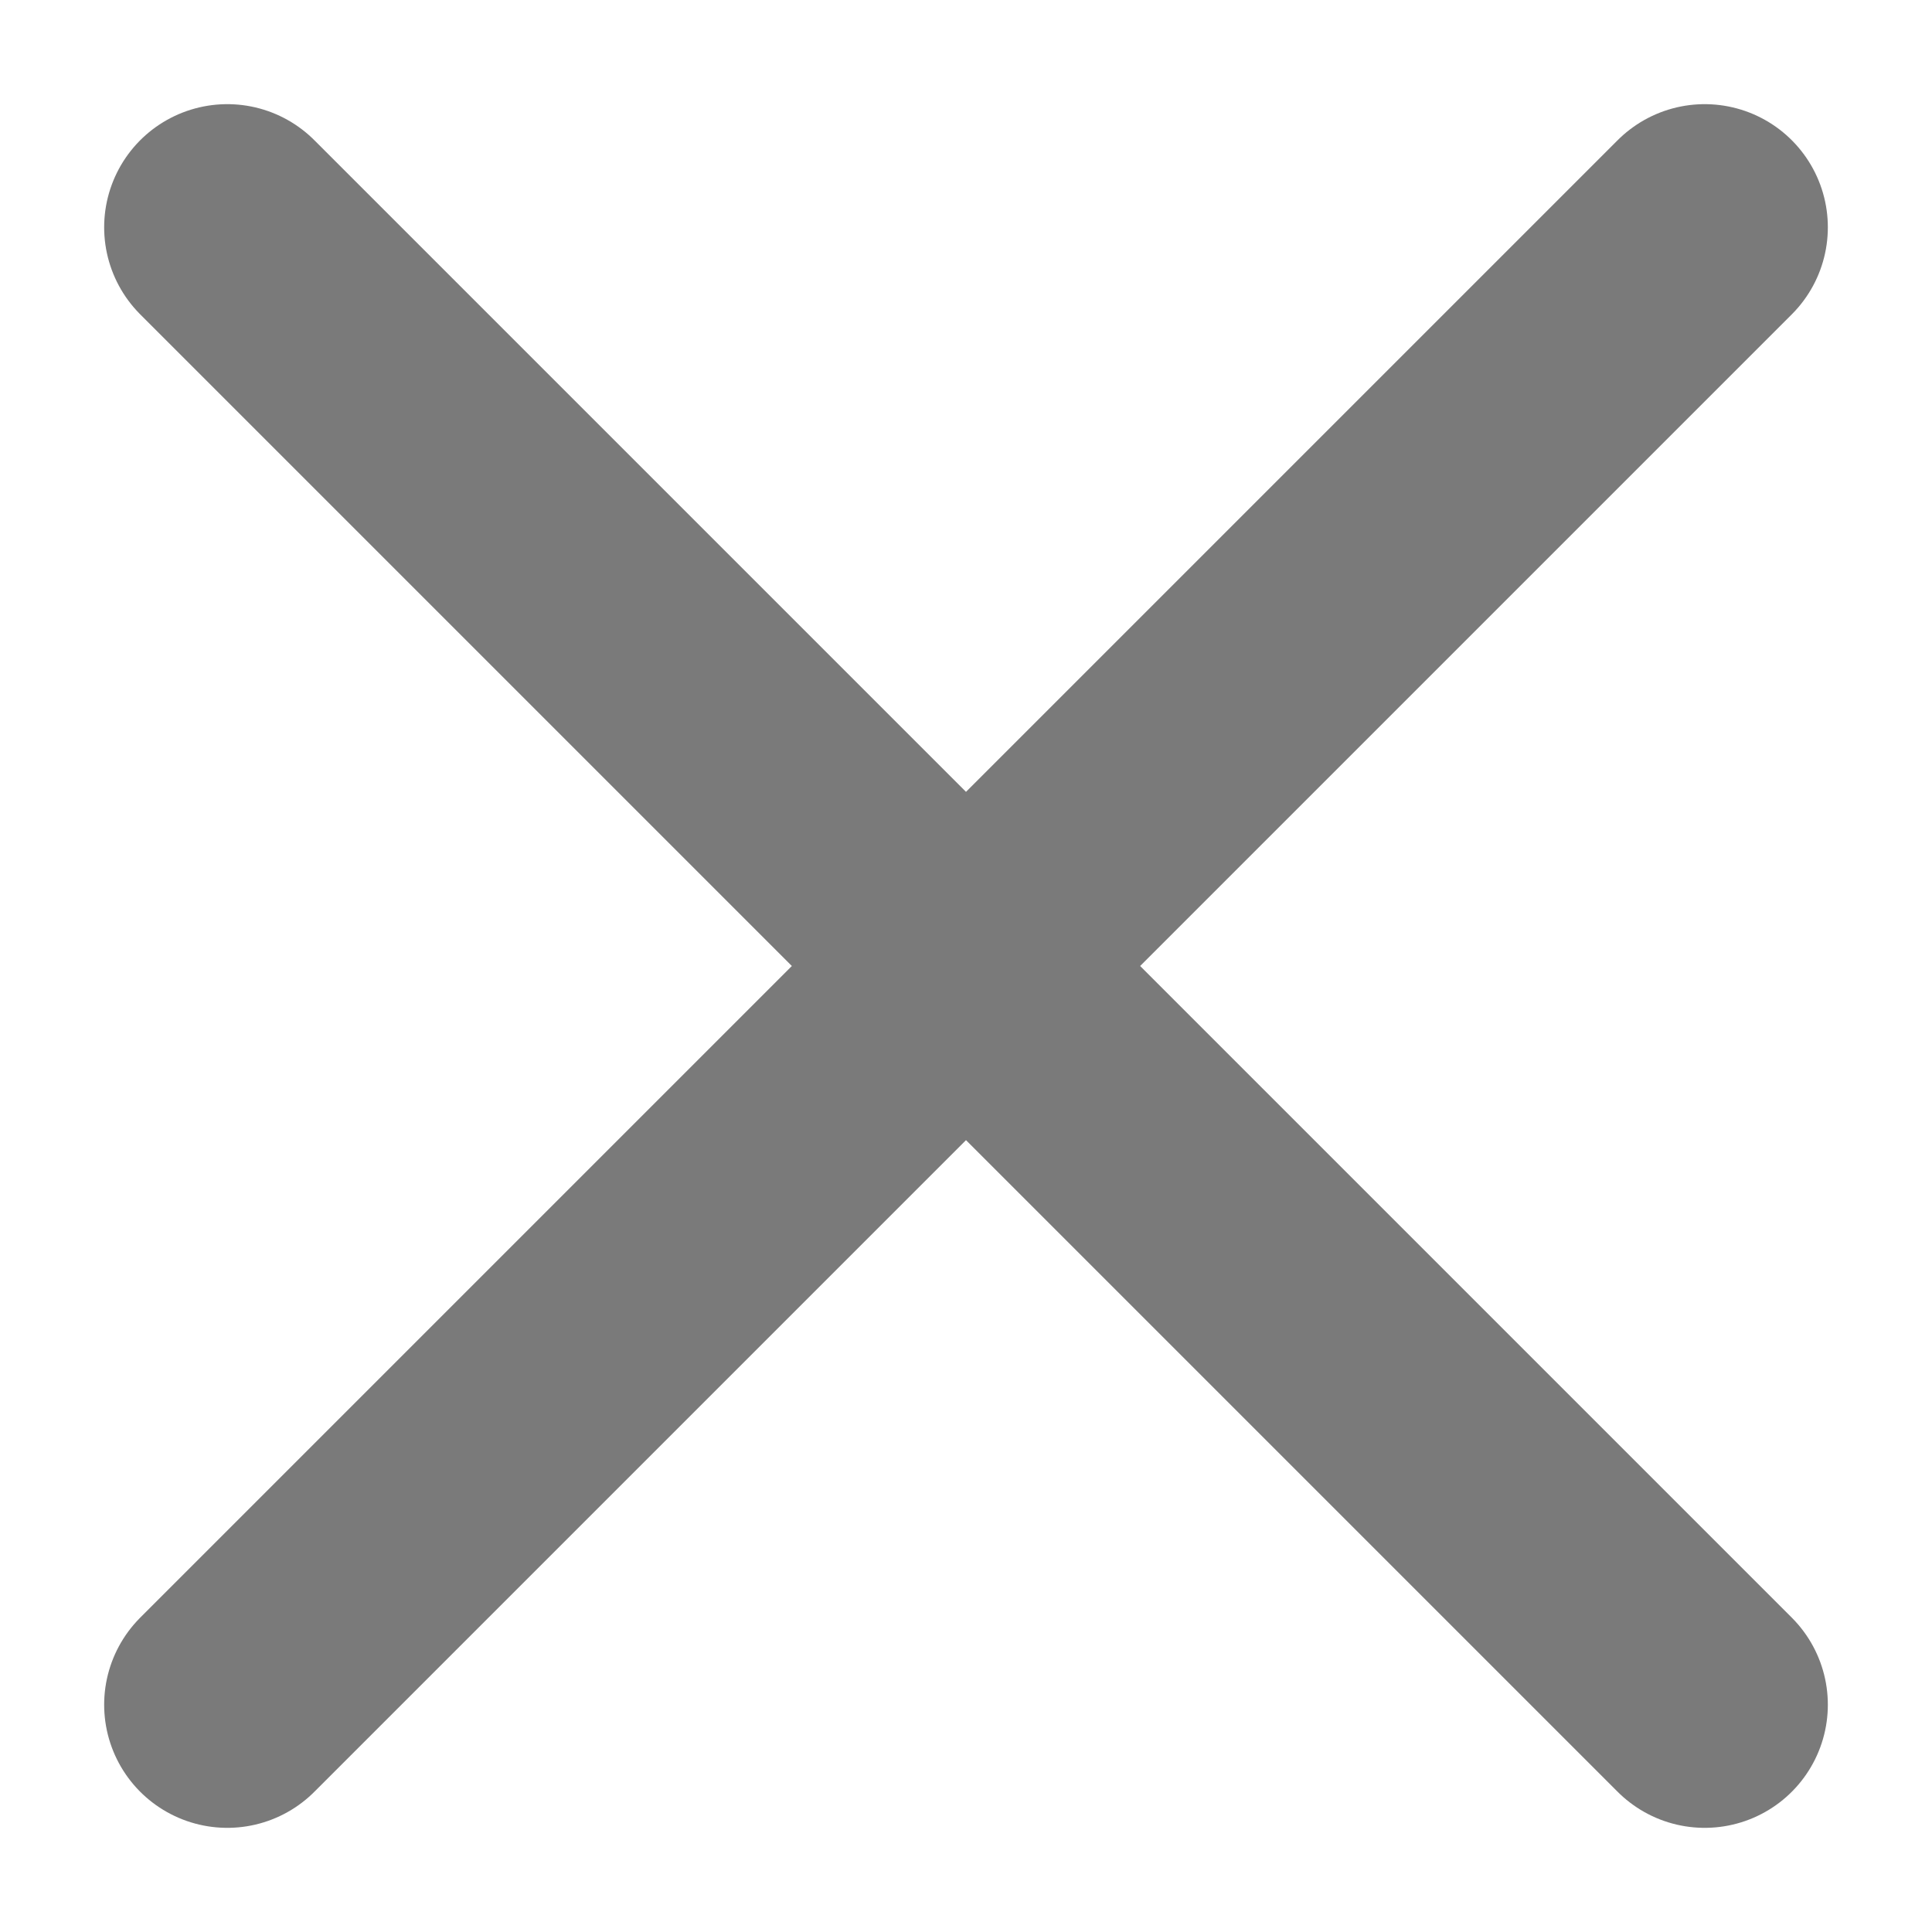
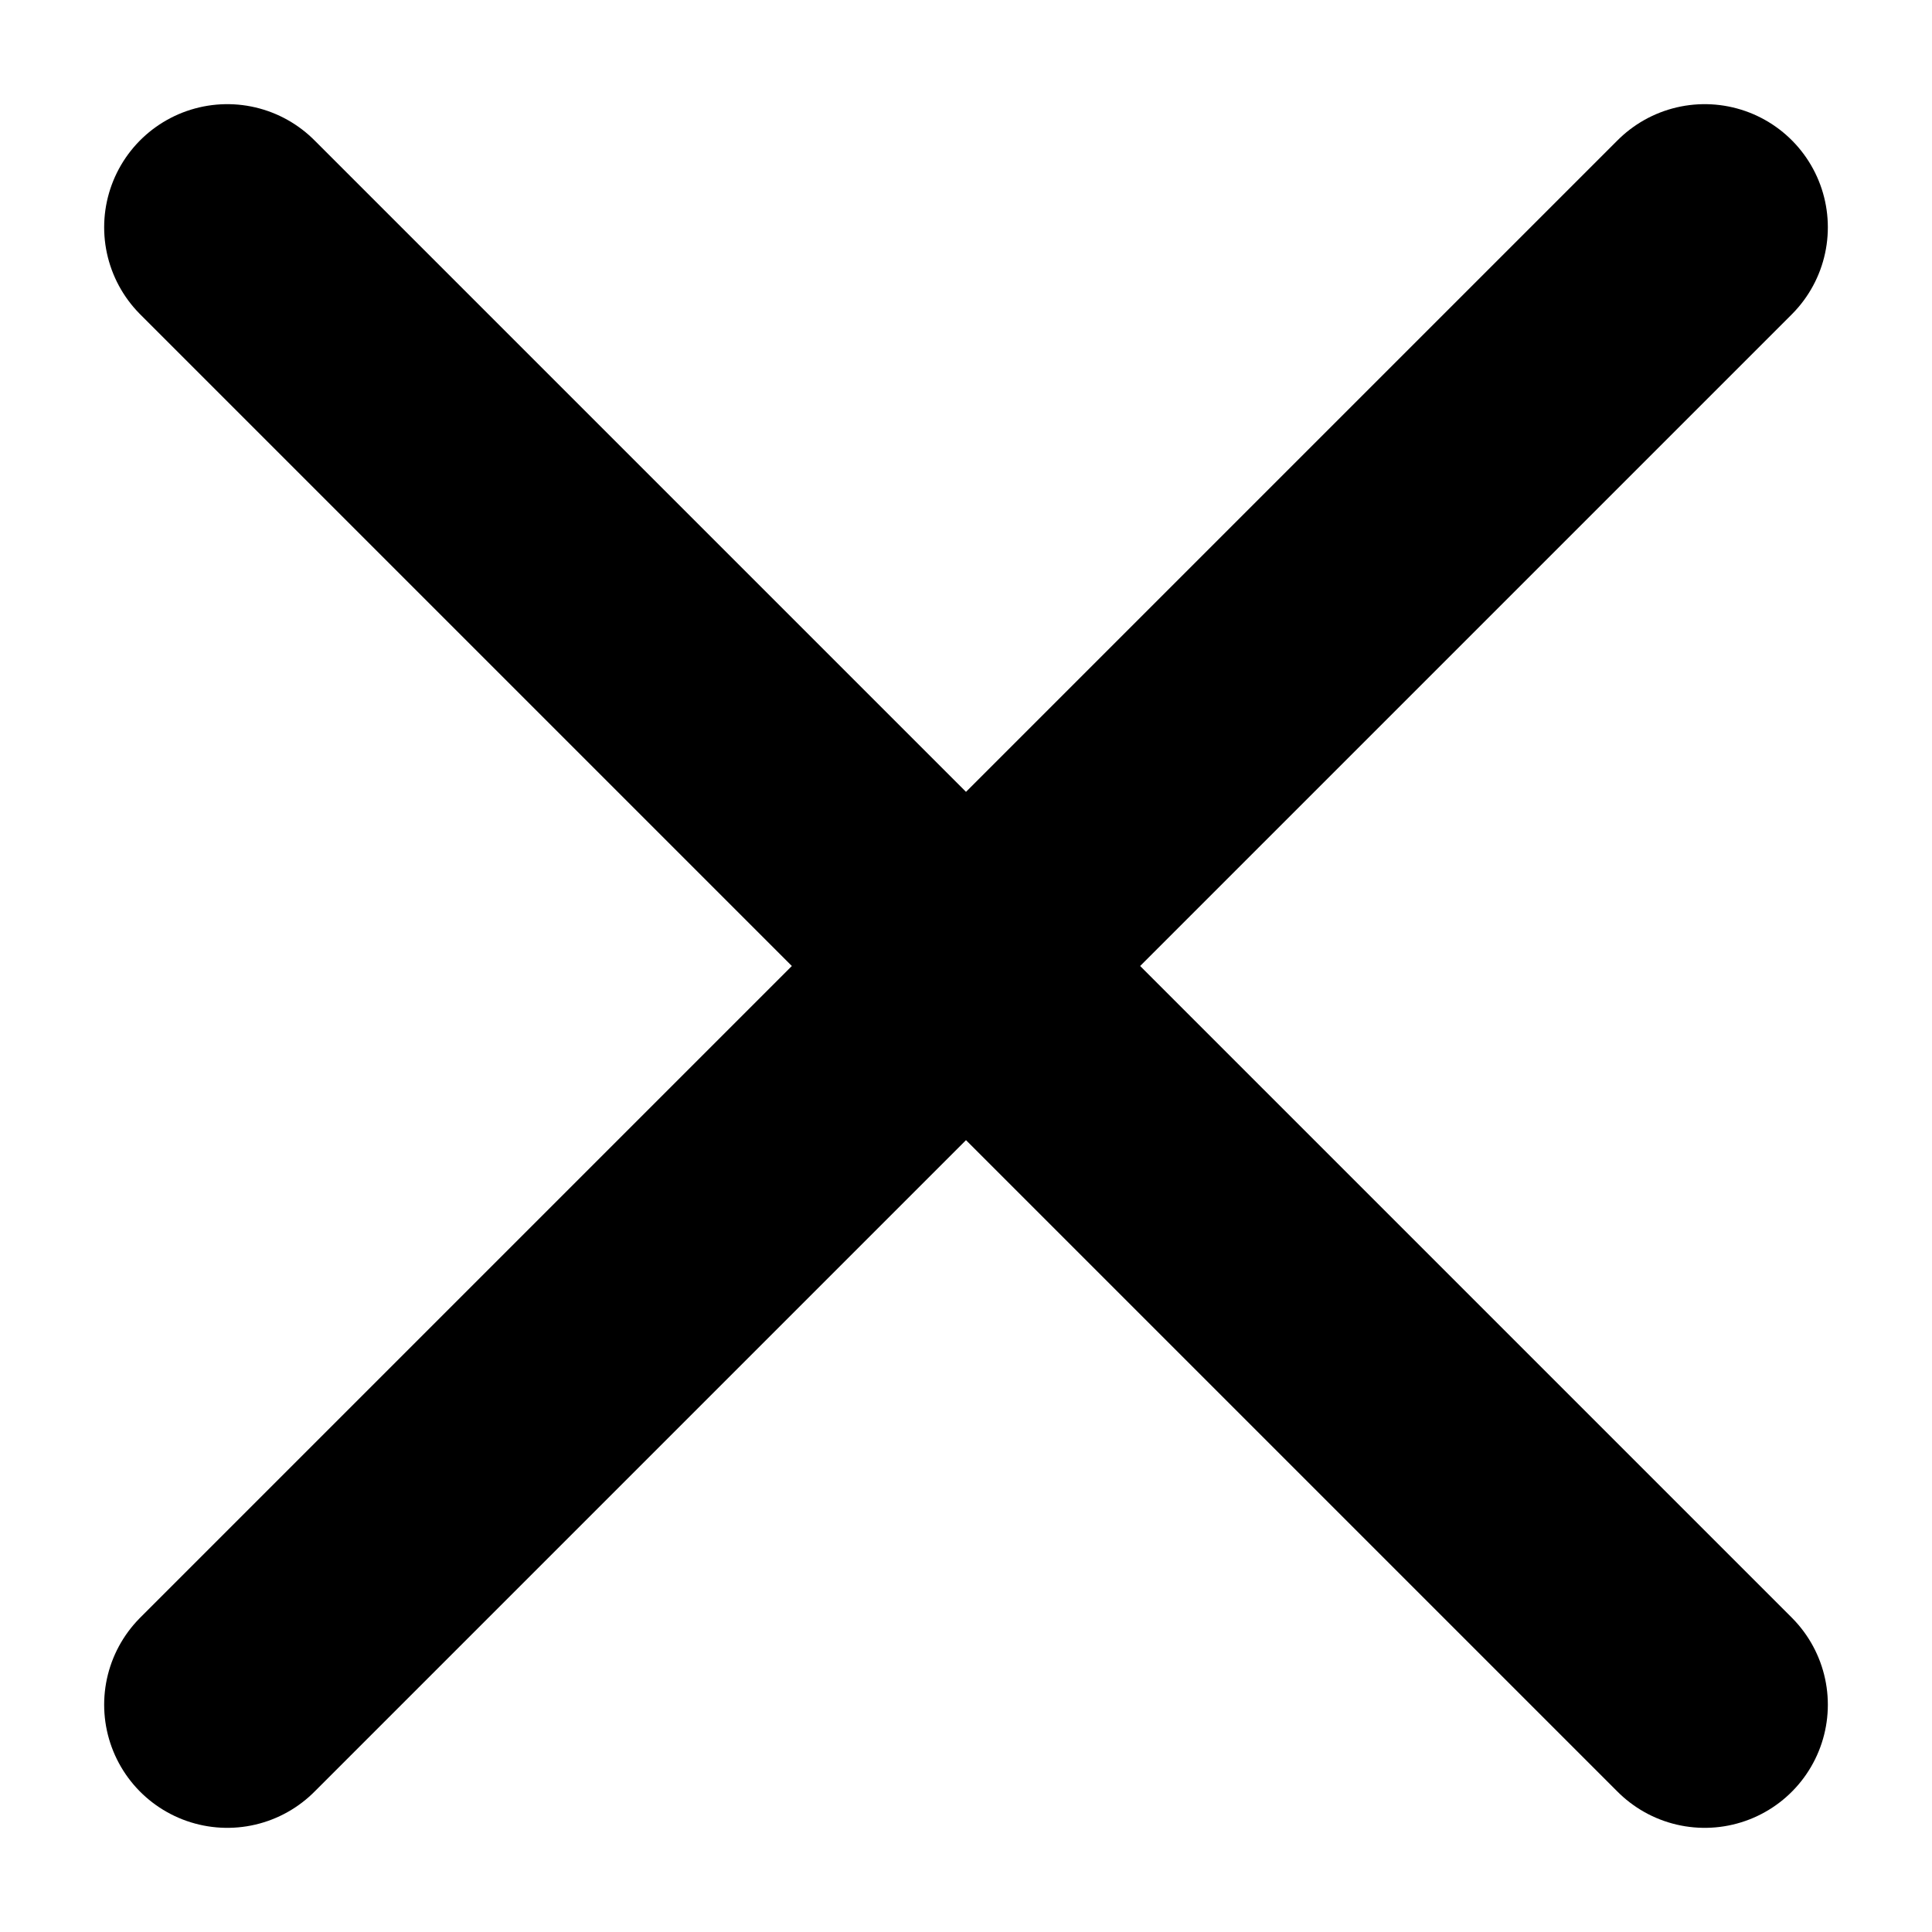
<svg xmlns="http://www.w3.org/2000/svg" width="17" height="17" viewBox="0 0 17 17" fill="none">
-   <path d="M15 15L8.5 8.5M8.5 8.5L2 2M8.5 8.5L15 2M8.5 8.5L2 15" stroke="#7A7A7A" stroke-width="2.167" stroke-linecap="round" stroke-linejoin="round" />
+   <path d="M15 15L8.5 8.5M8.5 8.5L2 2M8.5 8.5L15 2M8.5 8.5L2 15" stroke="#000" stroke-width="2.167" stroke-linecap="round" stroke-linejoin="round" />
</svg>
